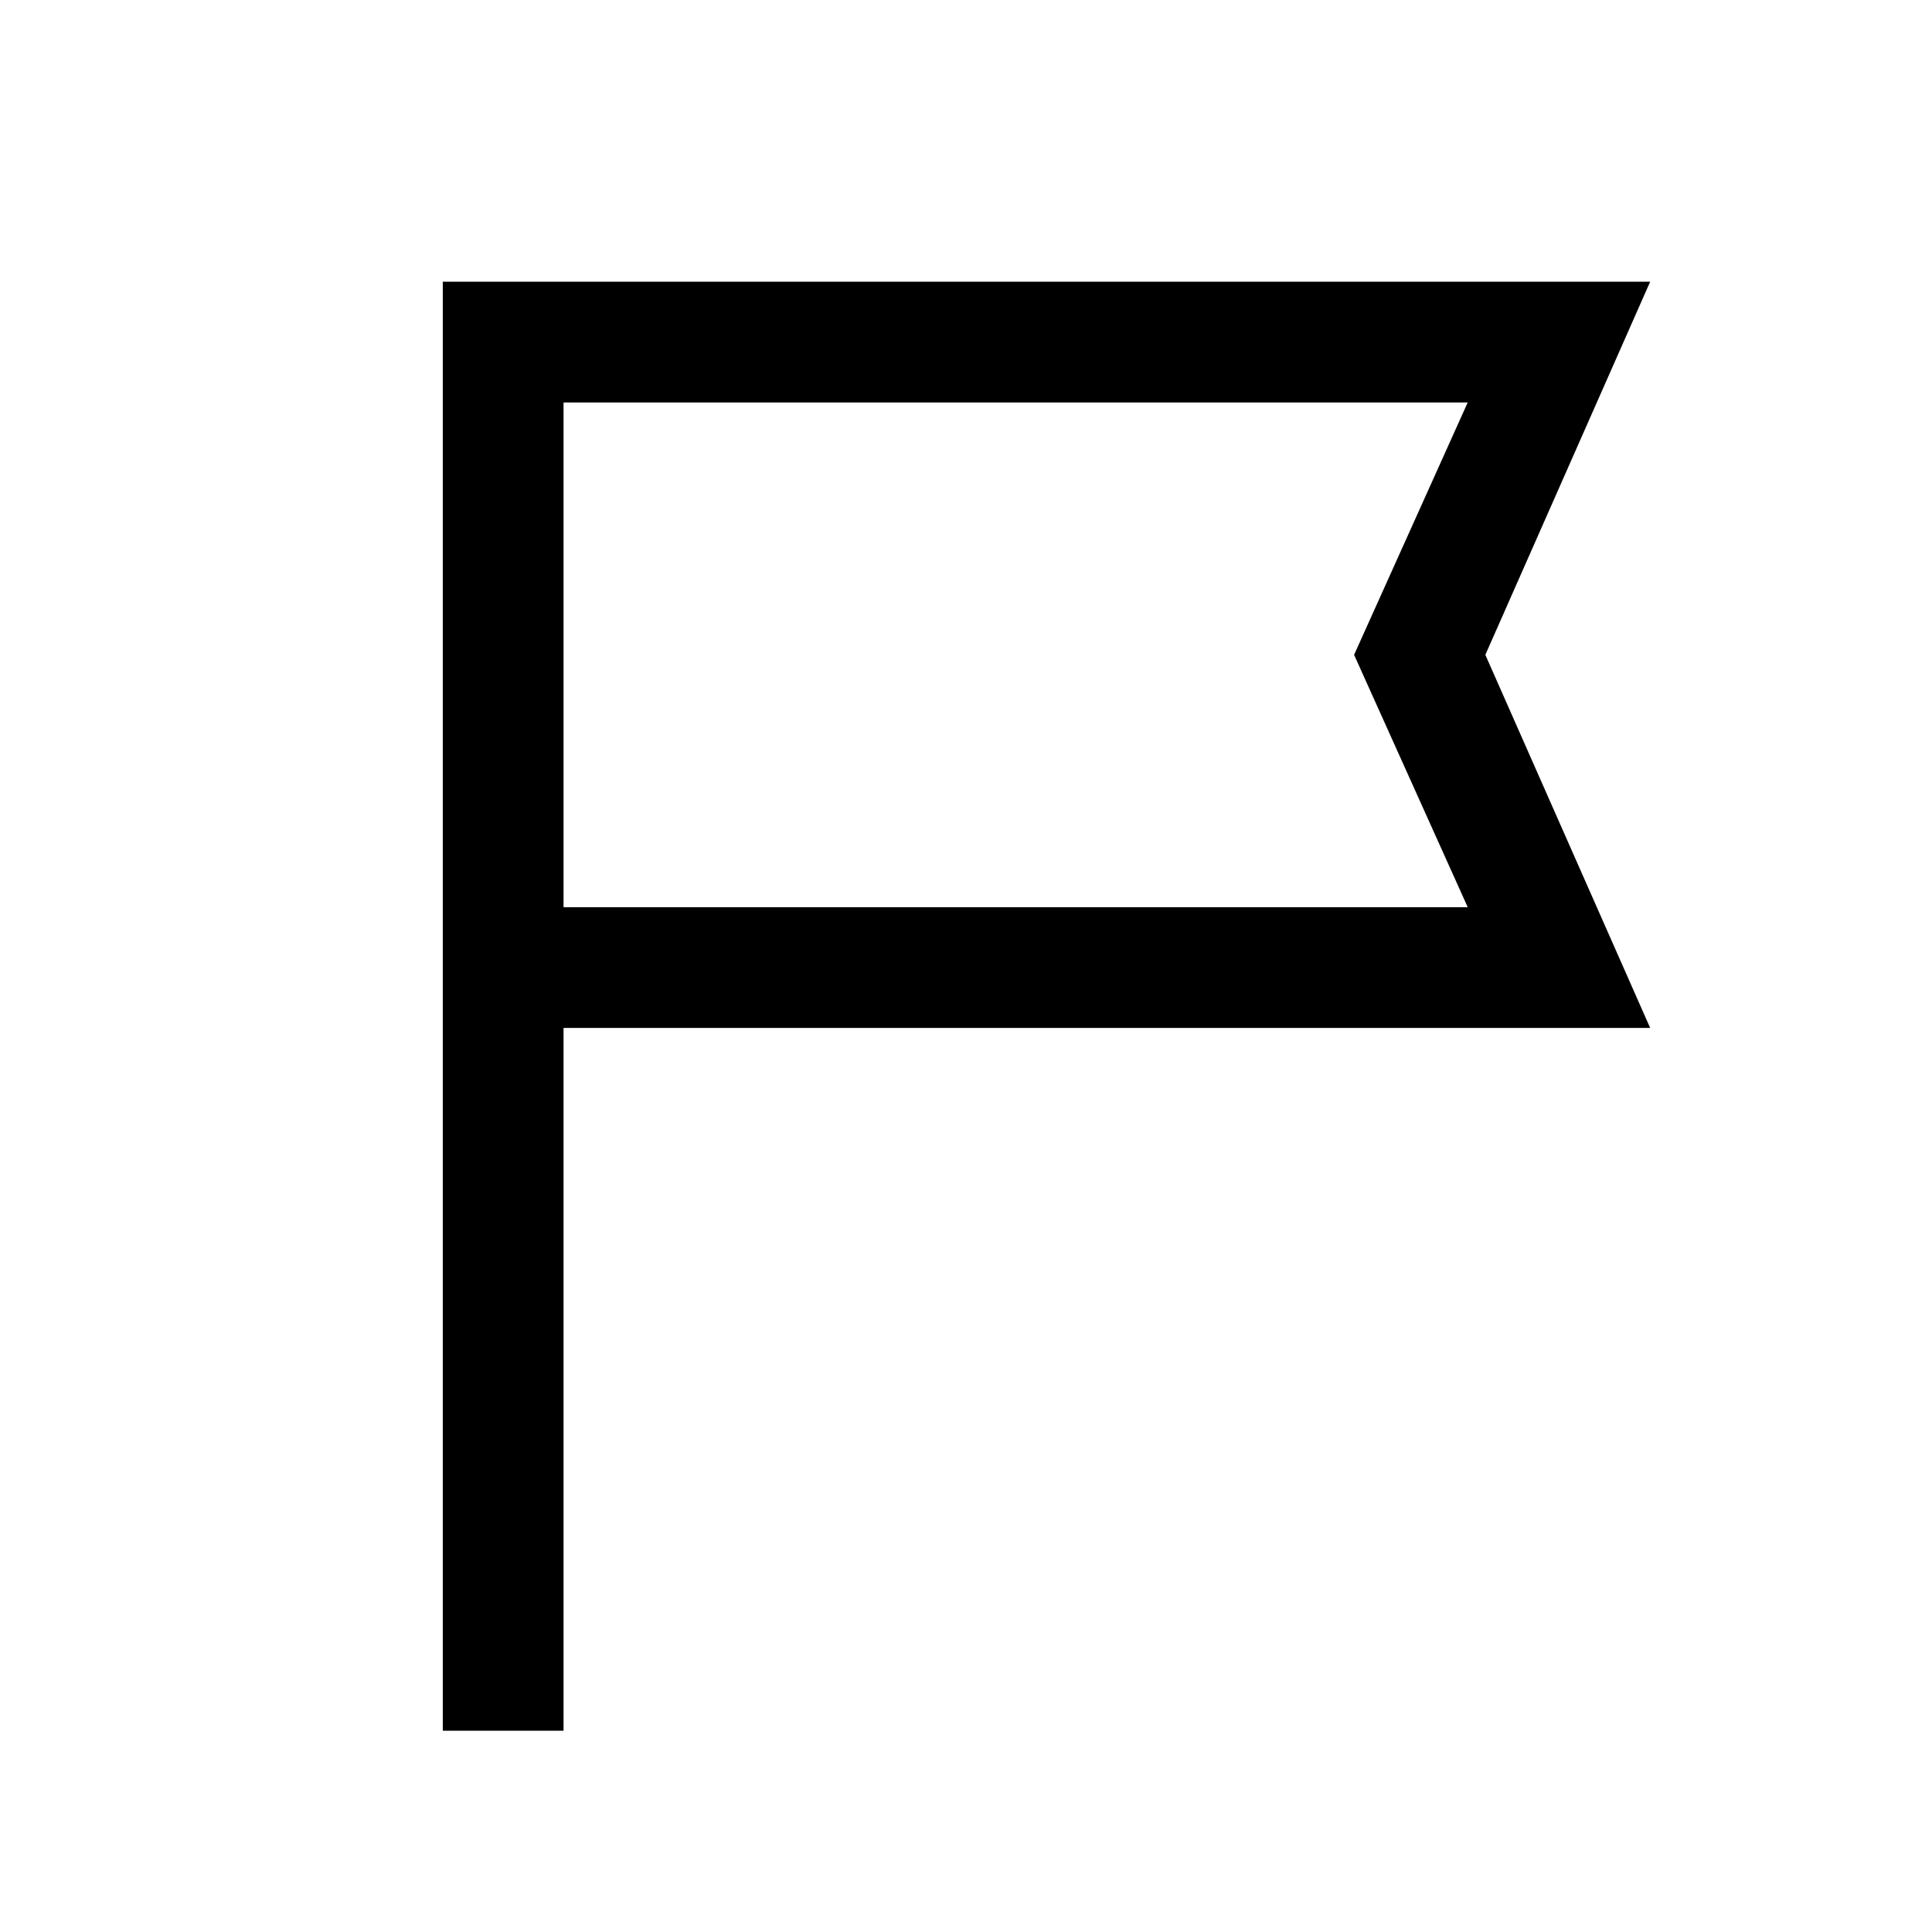
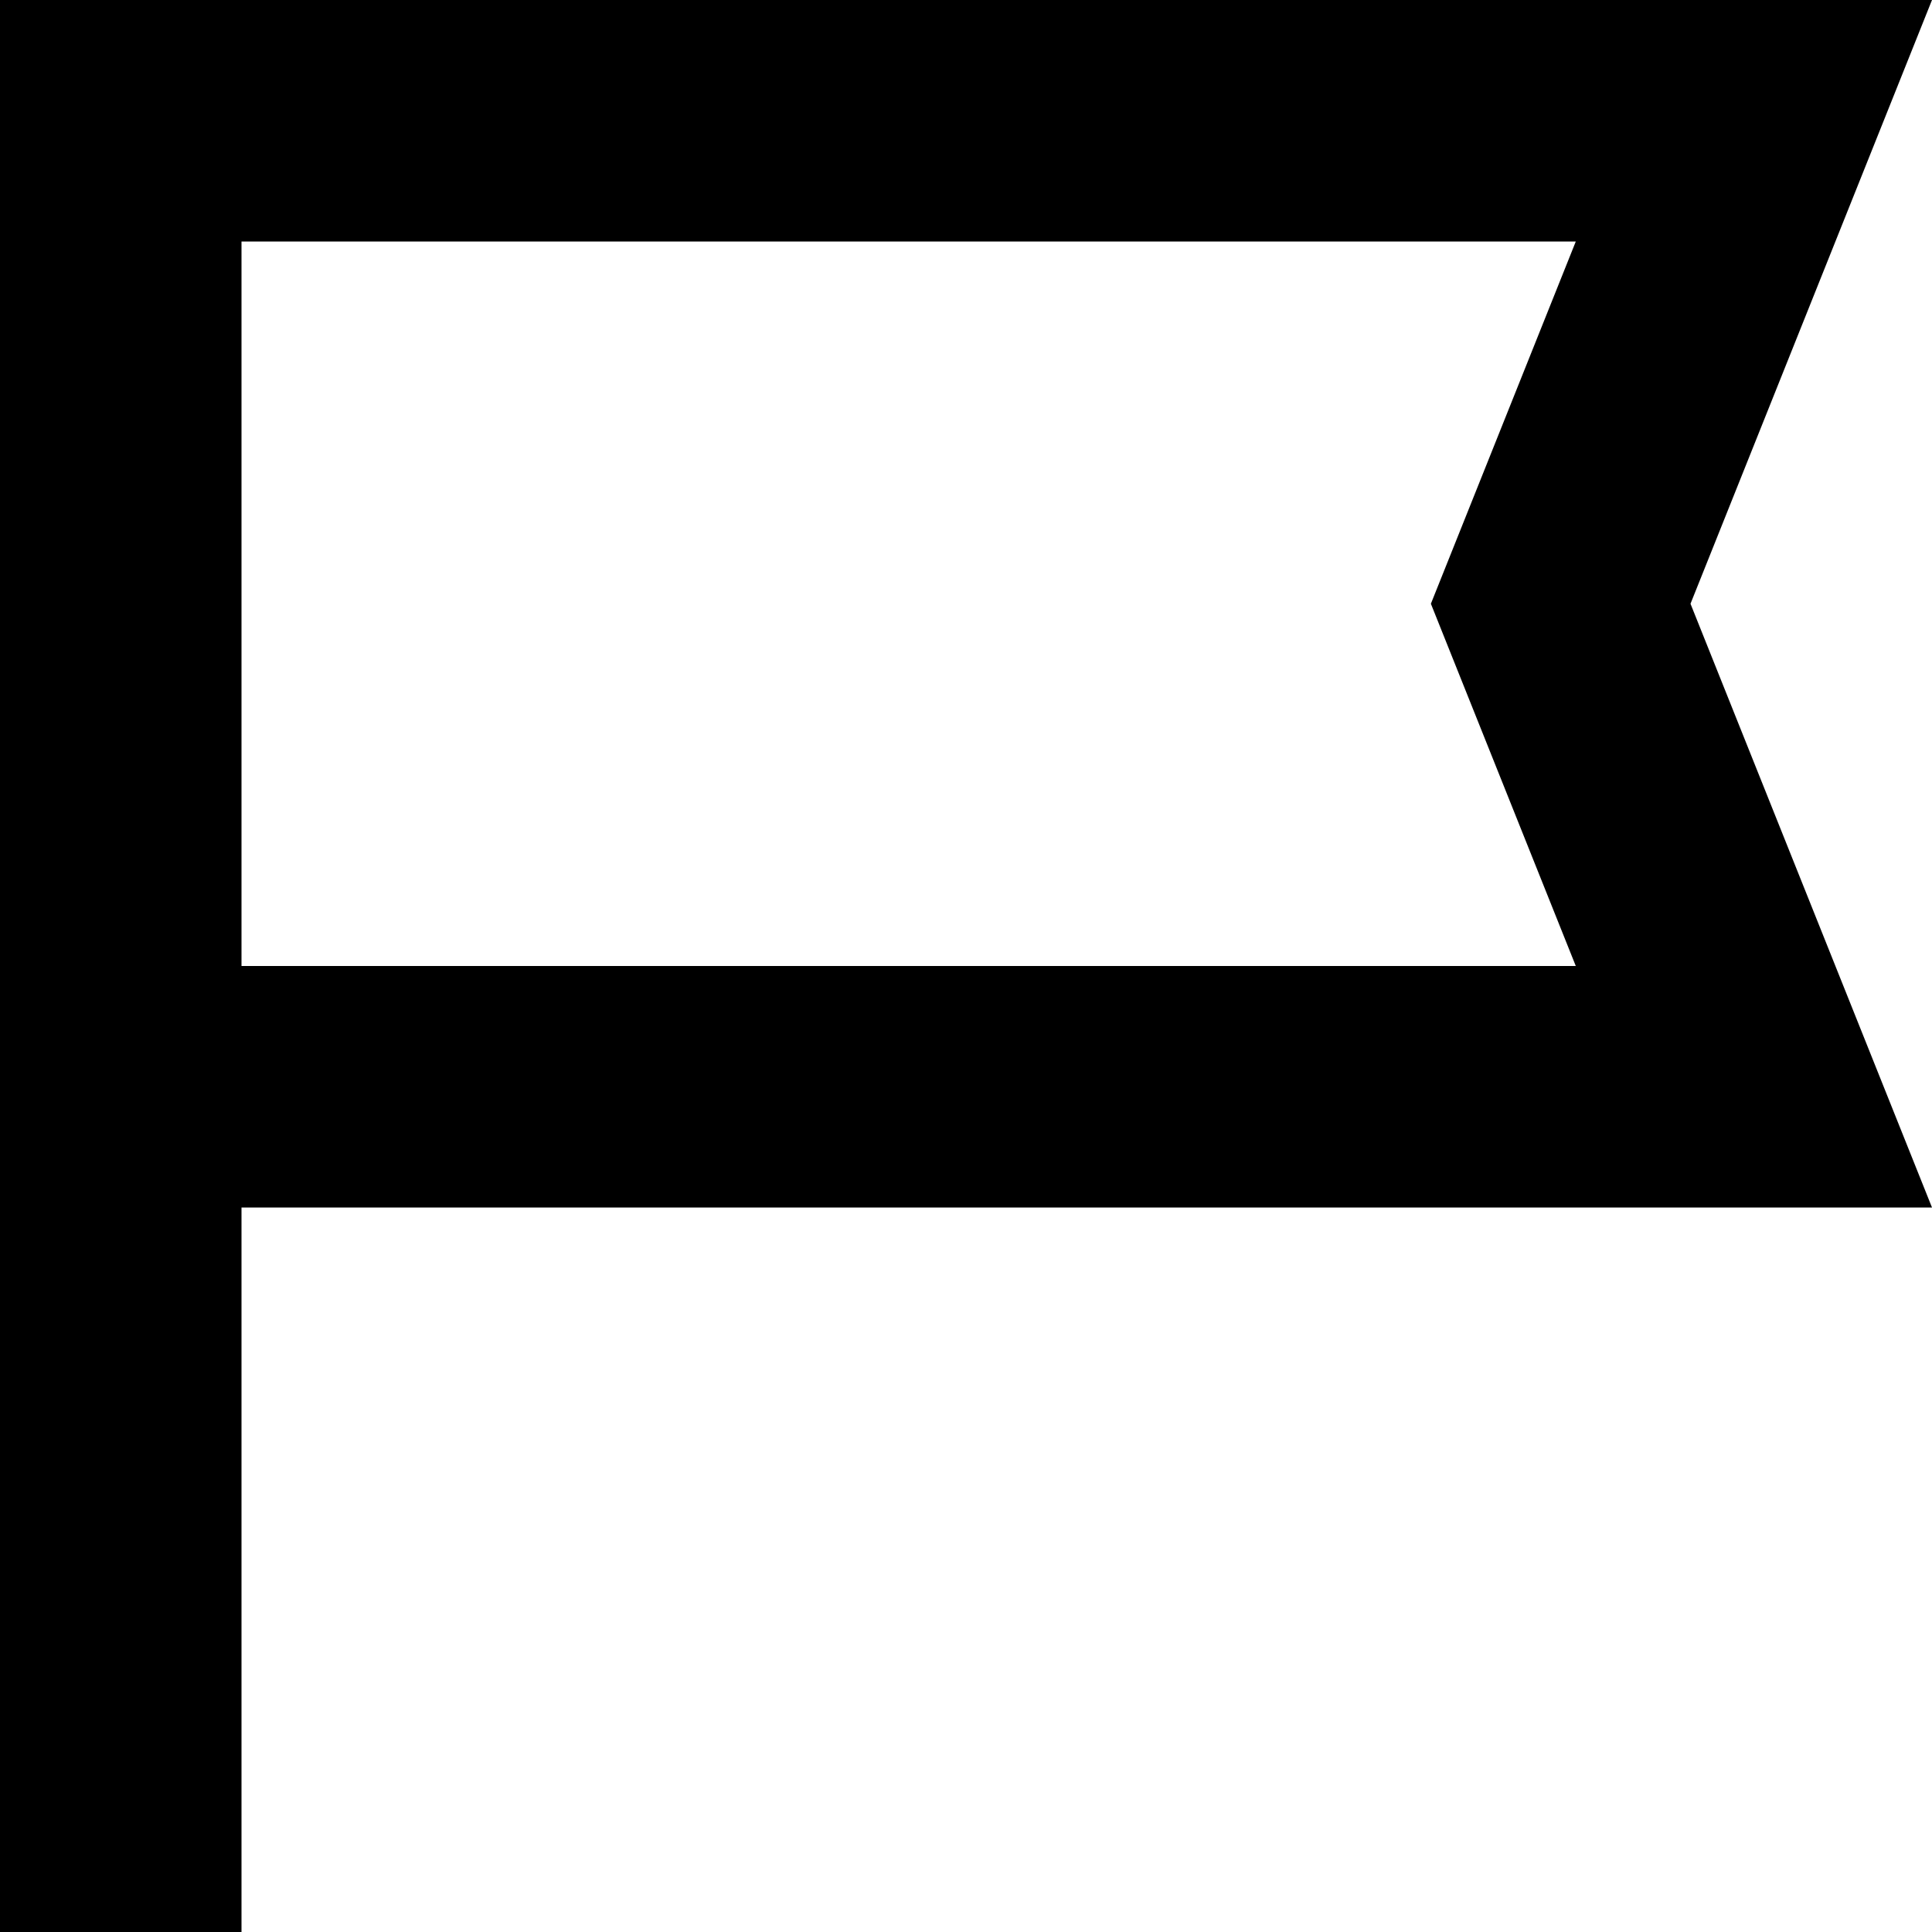
<svg xmlns="http://www.w3.org/2000/svg" width="16" height="16" viewBox="0 0 16 16" fill="currentColor">
-   <path d="M3.667 14.333V2.333H13.666L12.301 5.423L13.666 8.513H4.667V14.333H3.667ZM4.667 7.513H12.155L11.214 5.423L12.155 3.333H4.667V7.513Z" fill="currentColor" />
+   <path d="M0 19V0H16L14 5L16 10H2V19H0ZM2 8H13.05L11.85 5L13.05 2H2V8Z" fill="currentColor" />
</svg>
